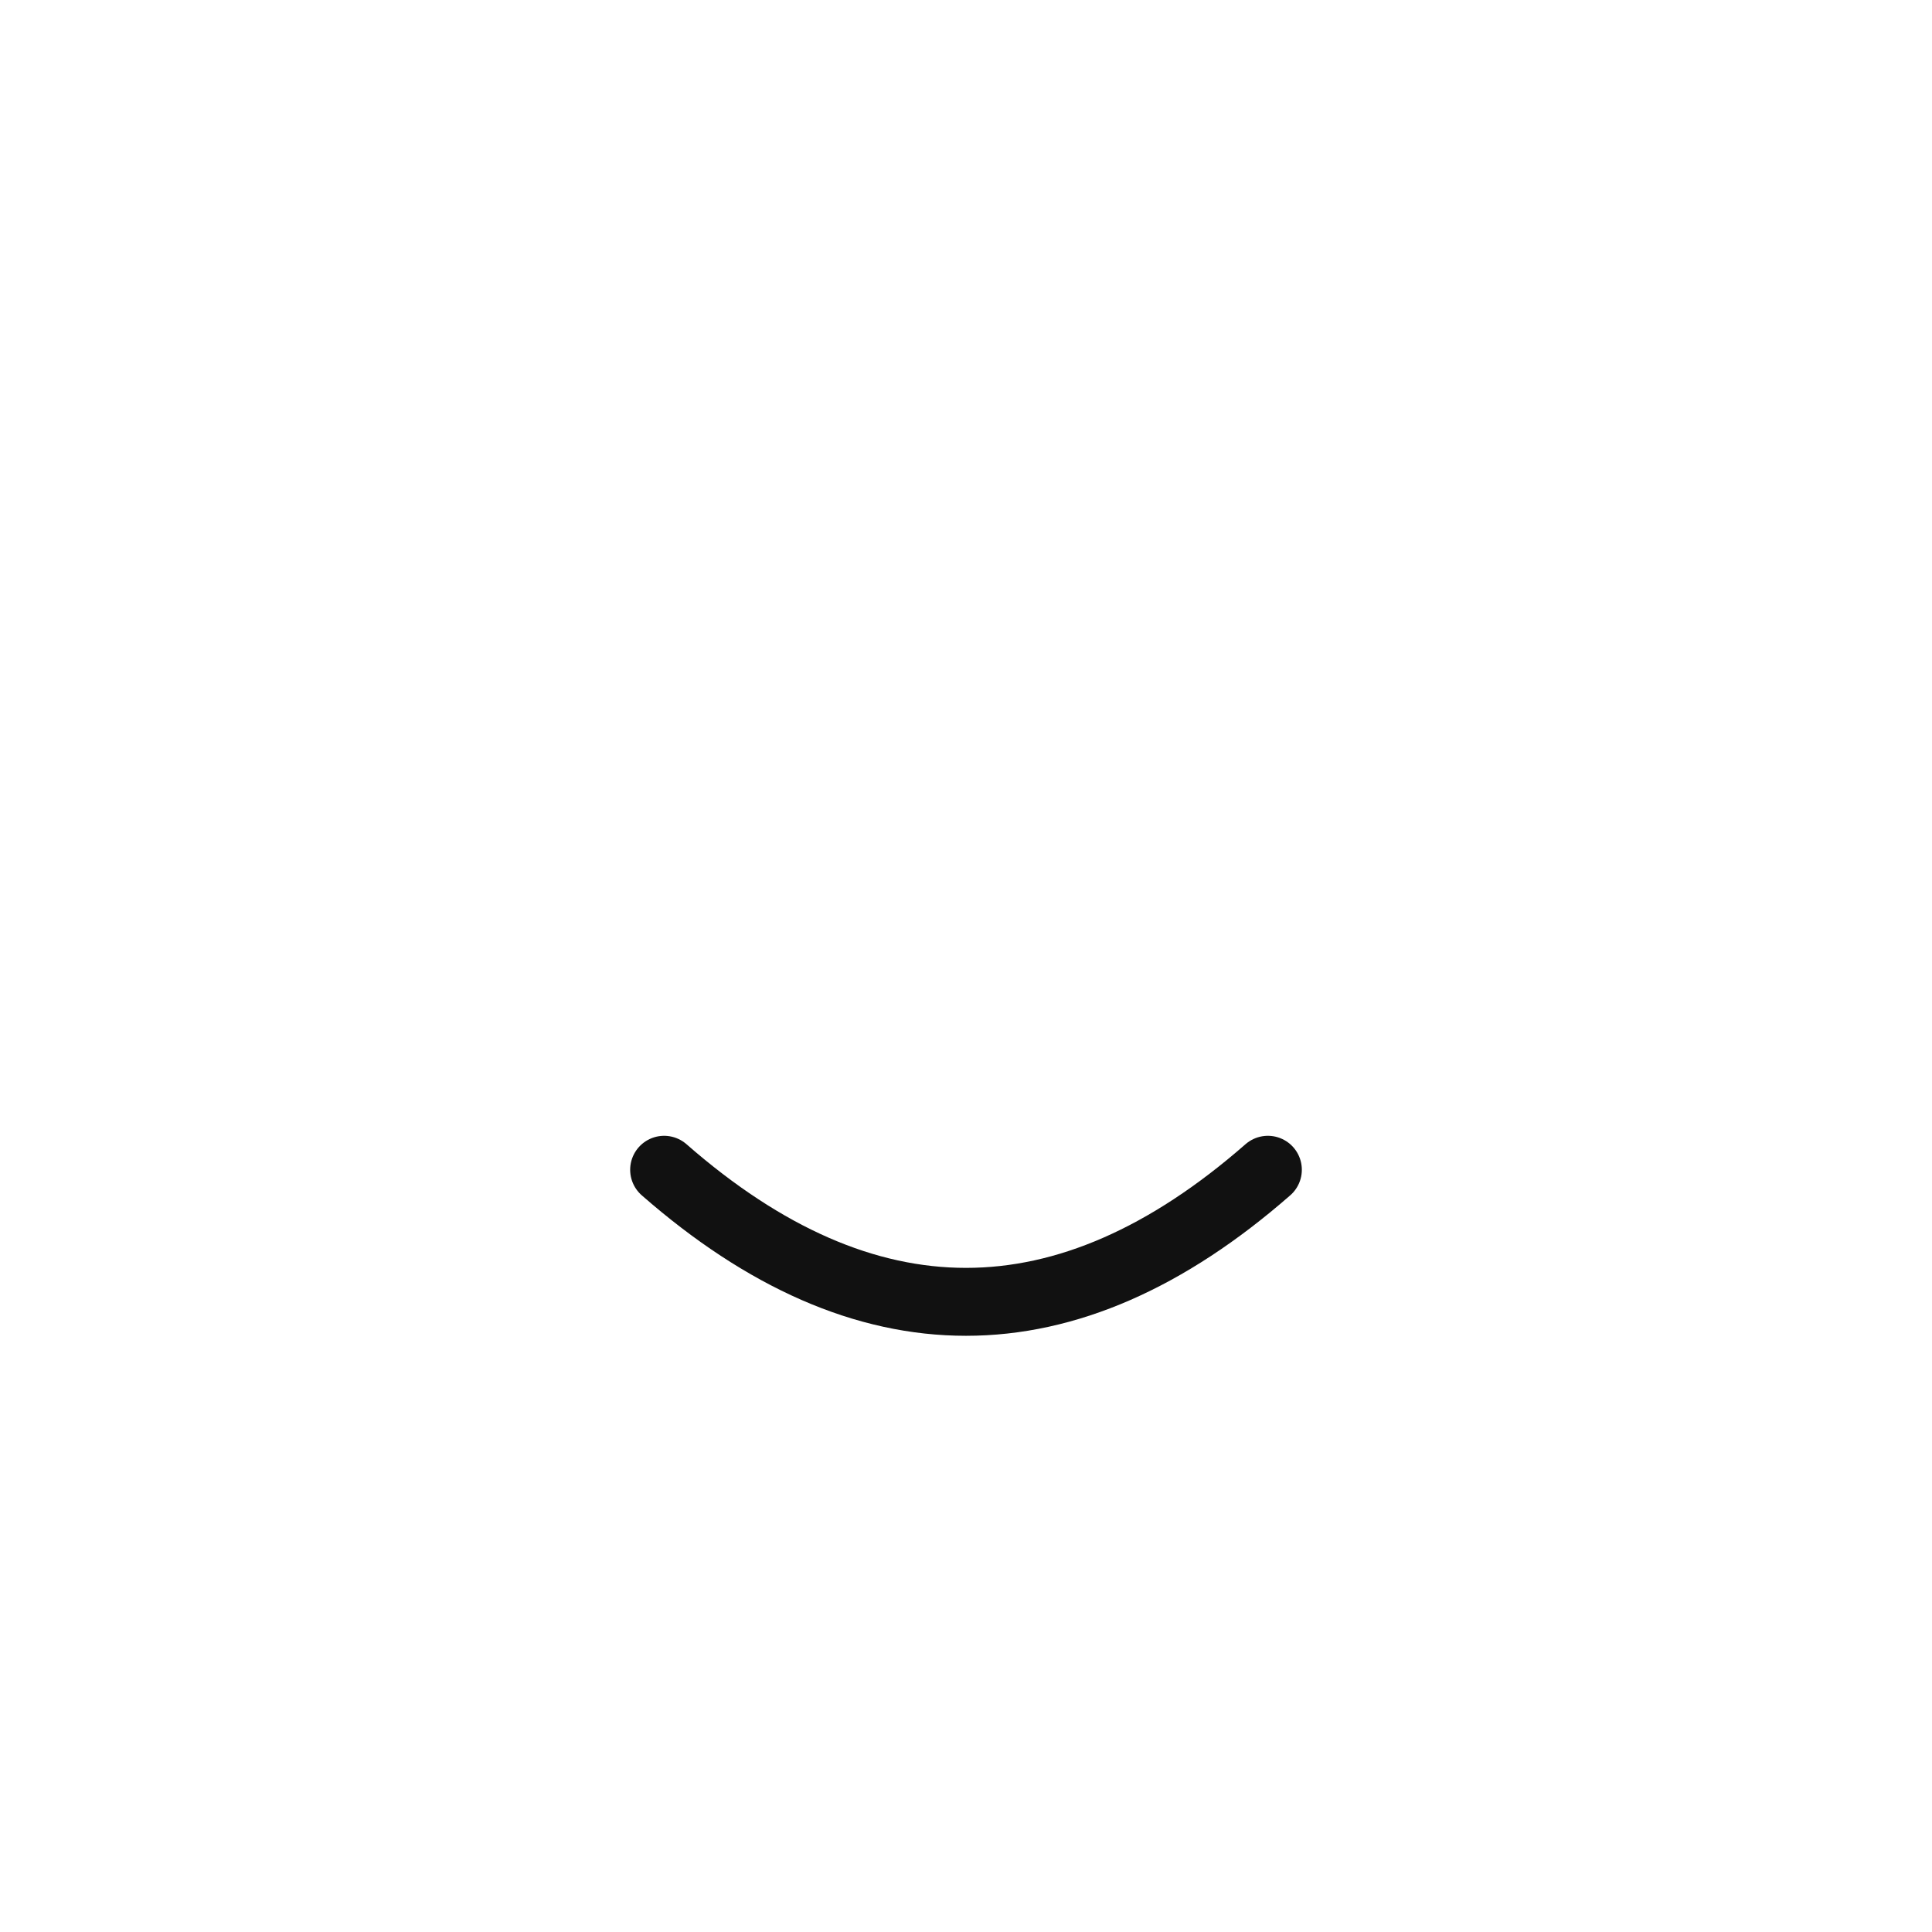
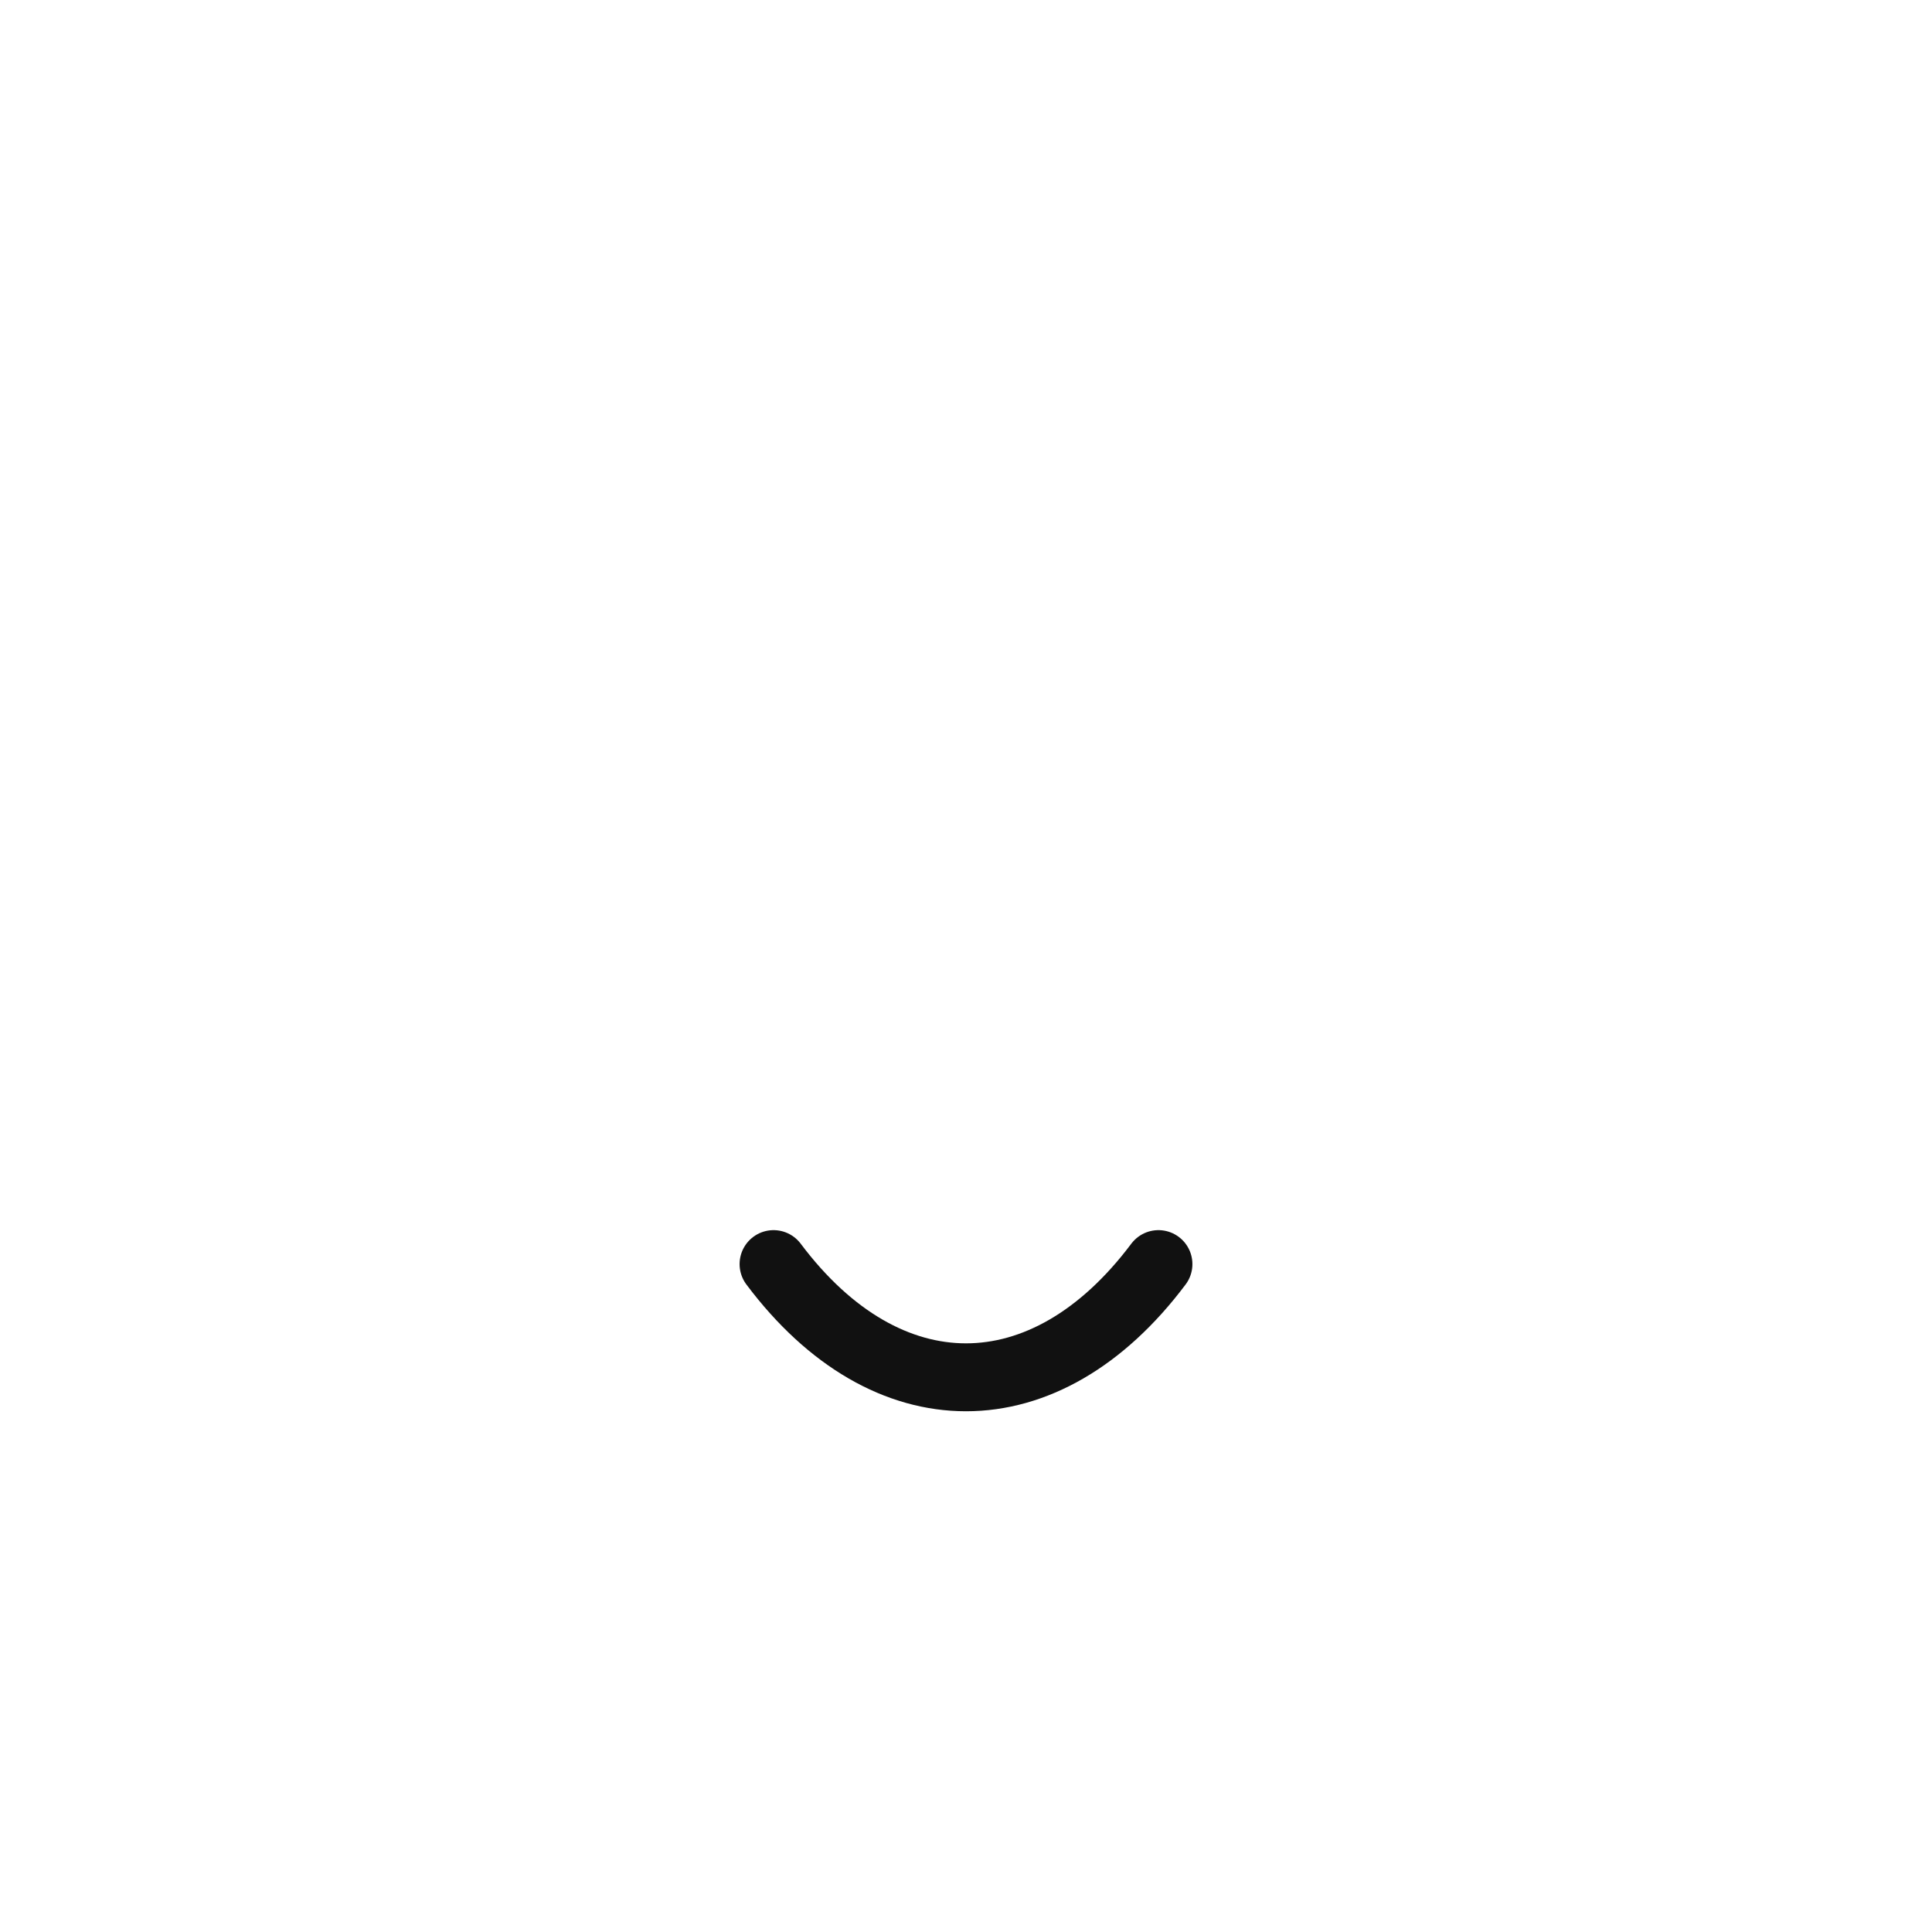
<svg xmlns="http://www.w3.org/2000/svg" width="512" height="512" viewBox="0 0 512 512">
-   <path d="M 176 310 Q 256 380 336 310" fill="none" stroke="#111" stroke-width="18" stroke-linecap="round" />
+   <path d="M205 335 C235 375, 277 375, 307 335" stroke="#111" stroke-width="18" stroke-linecap="round" fill="none" />
</svg>
